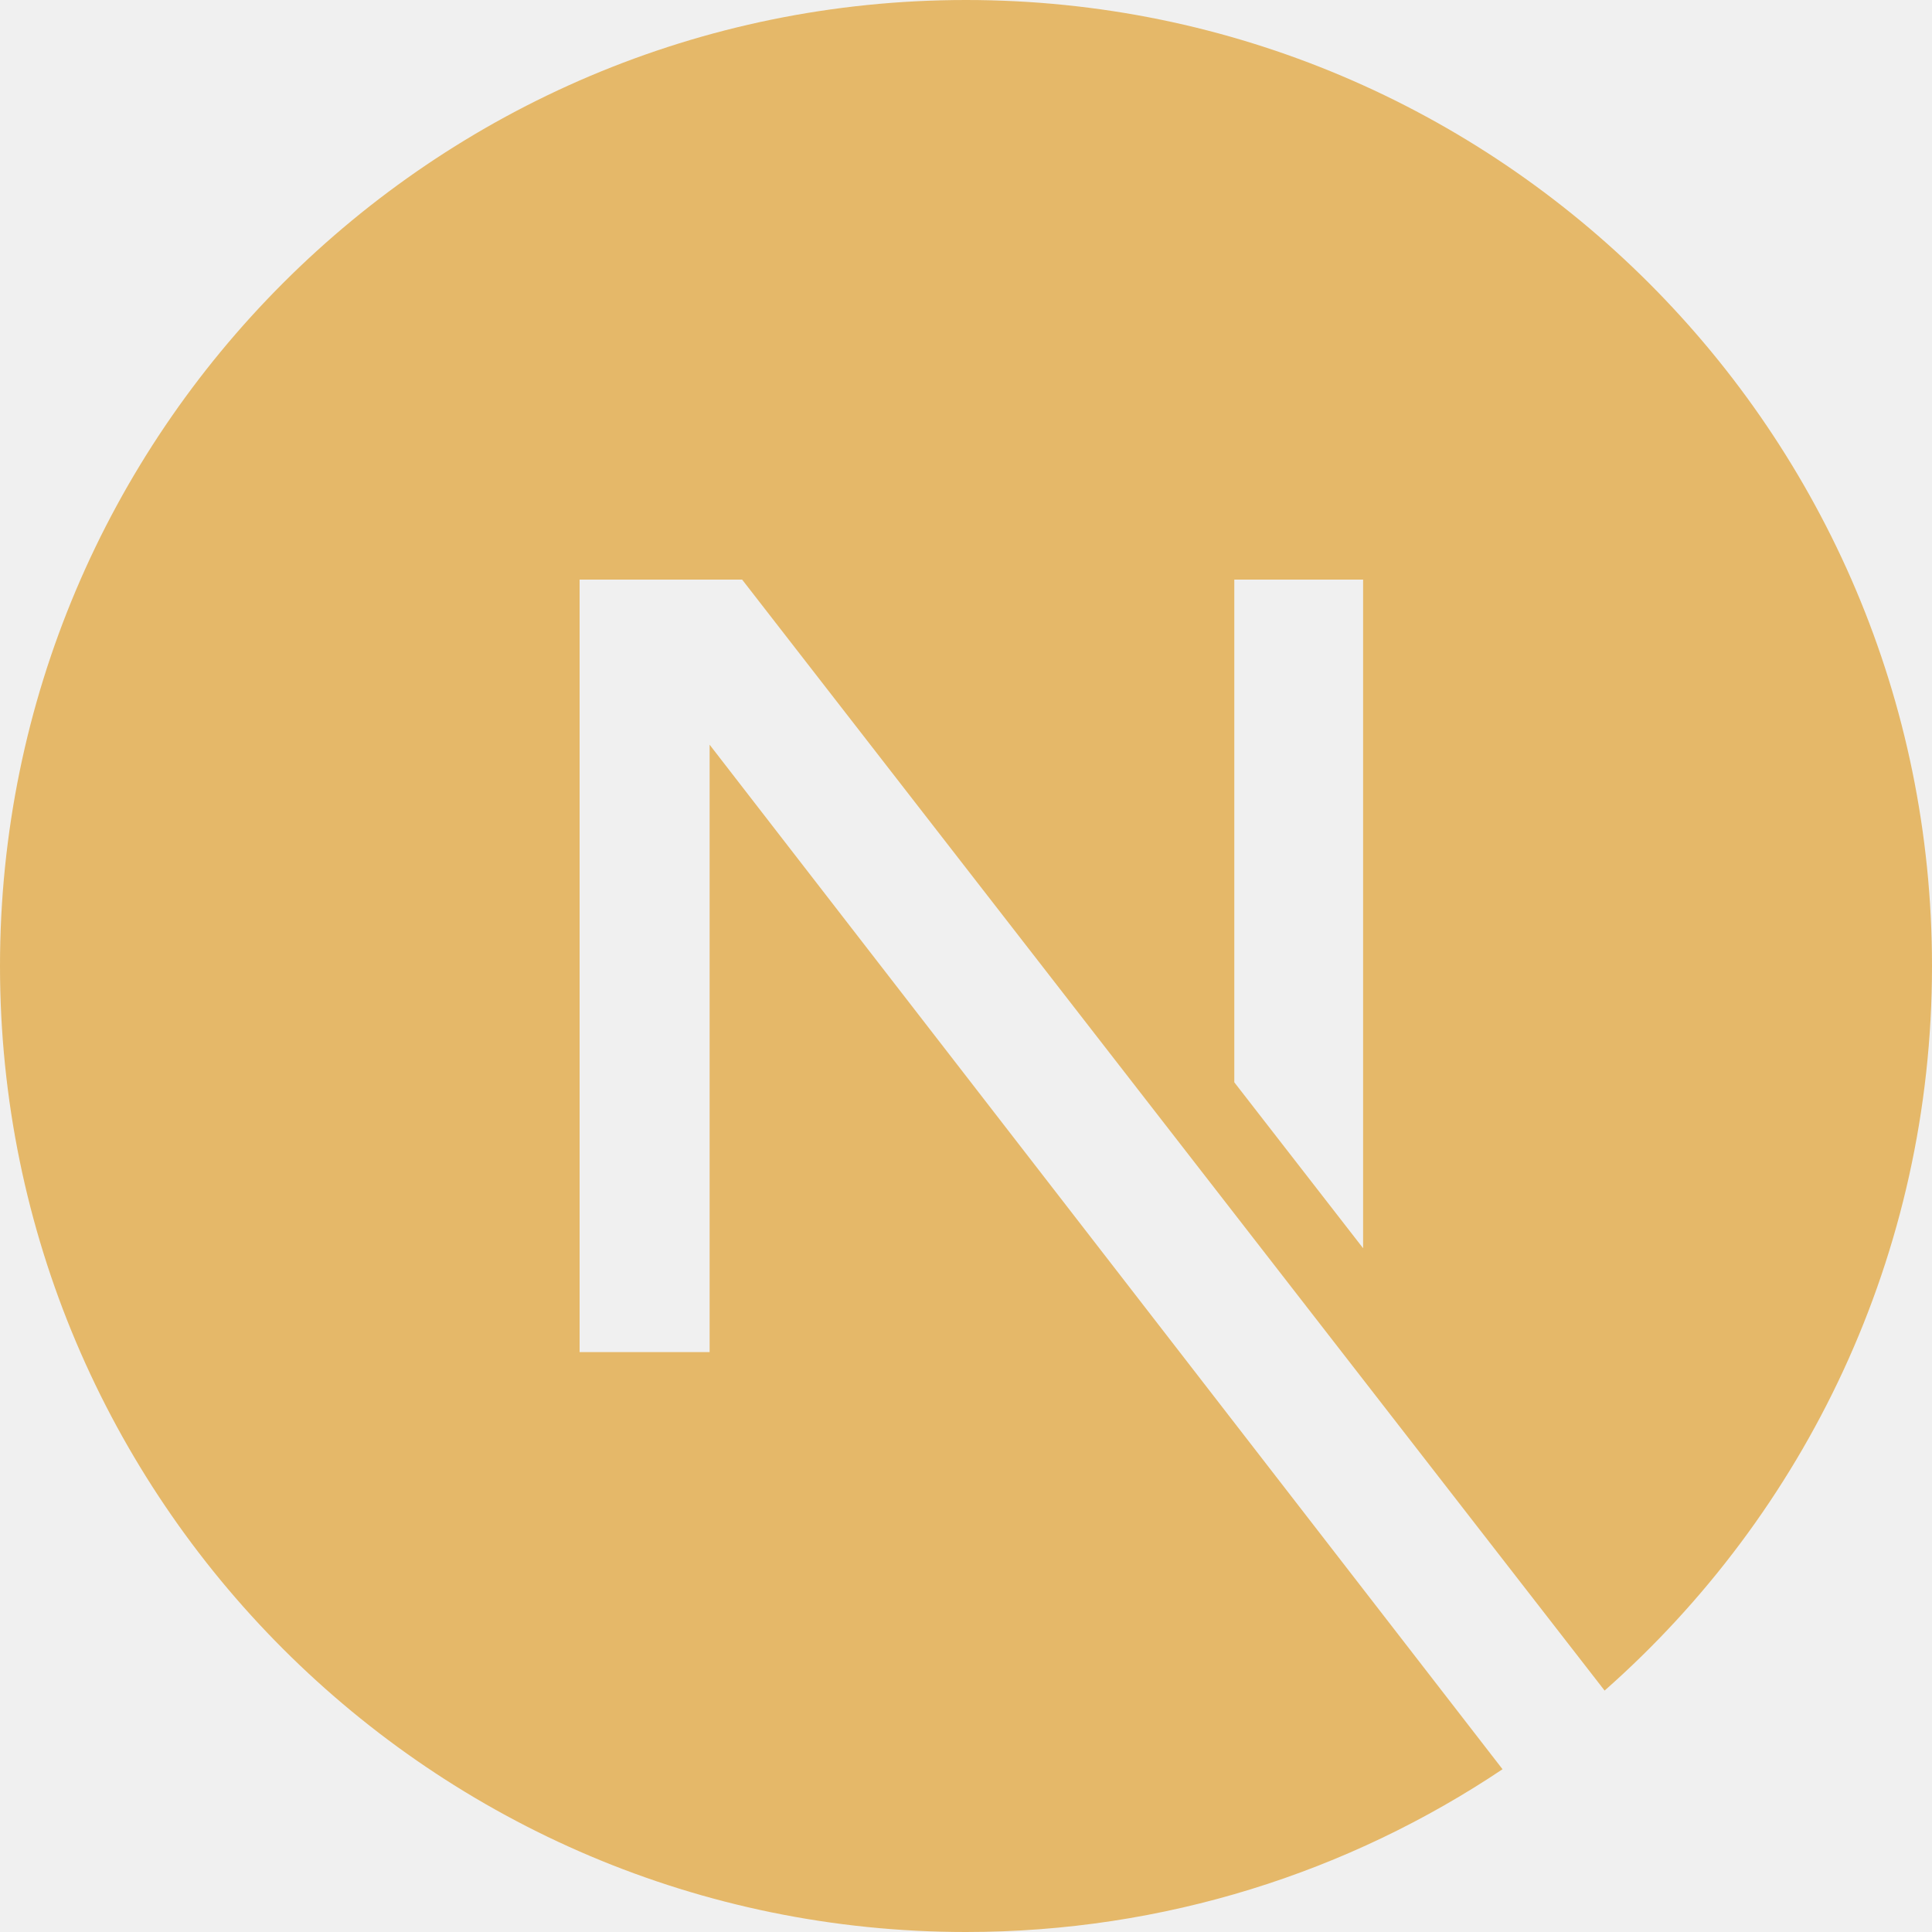
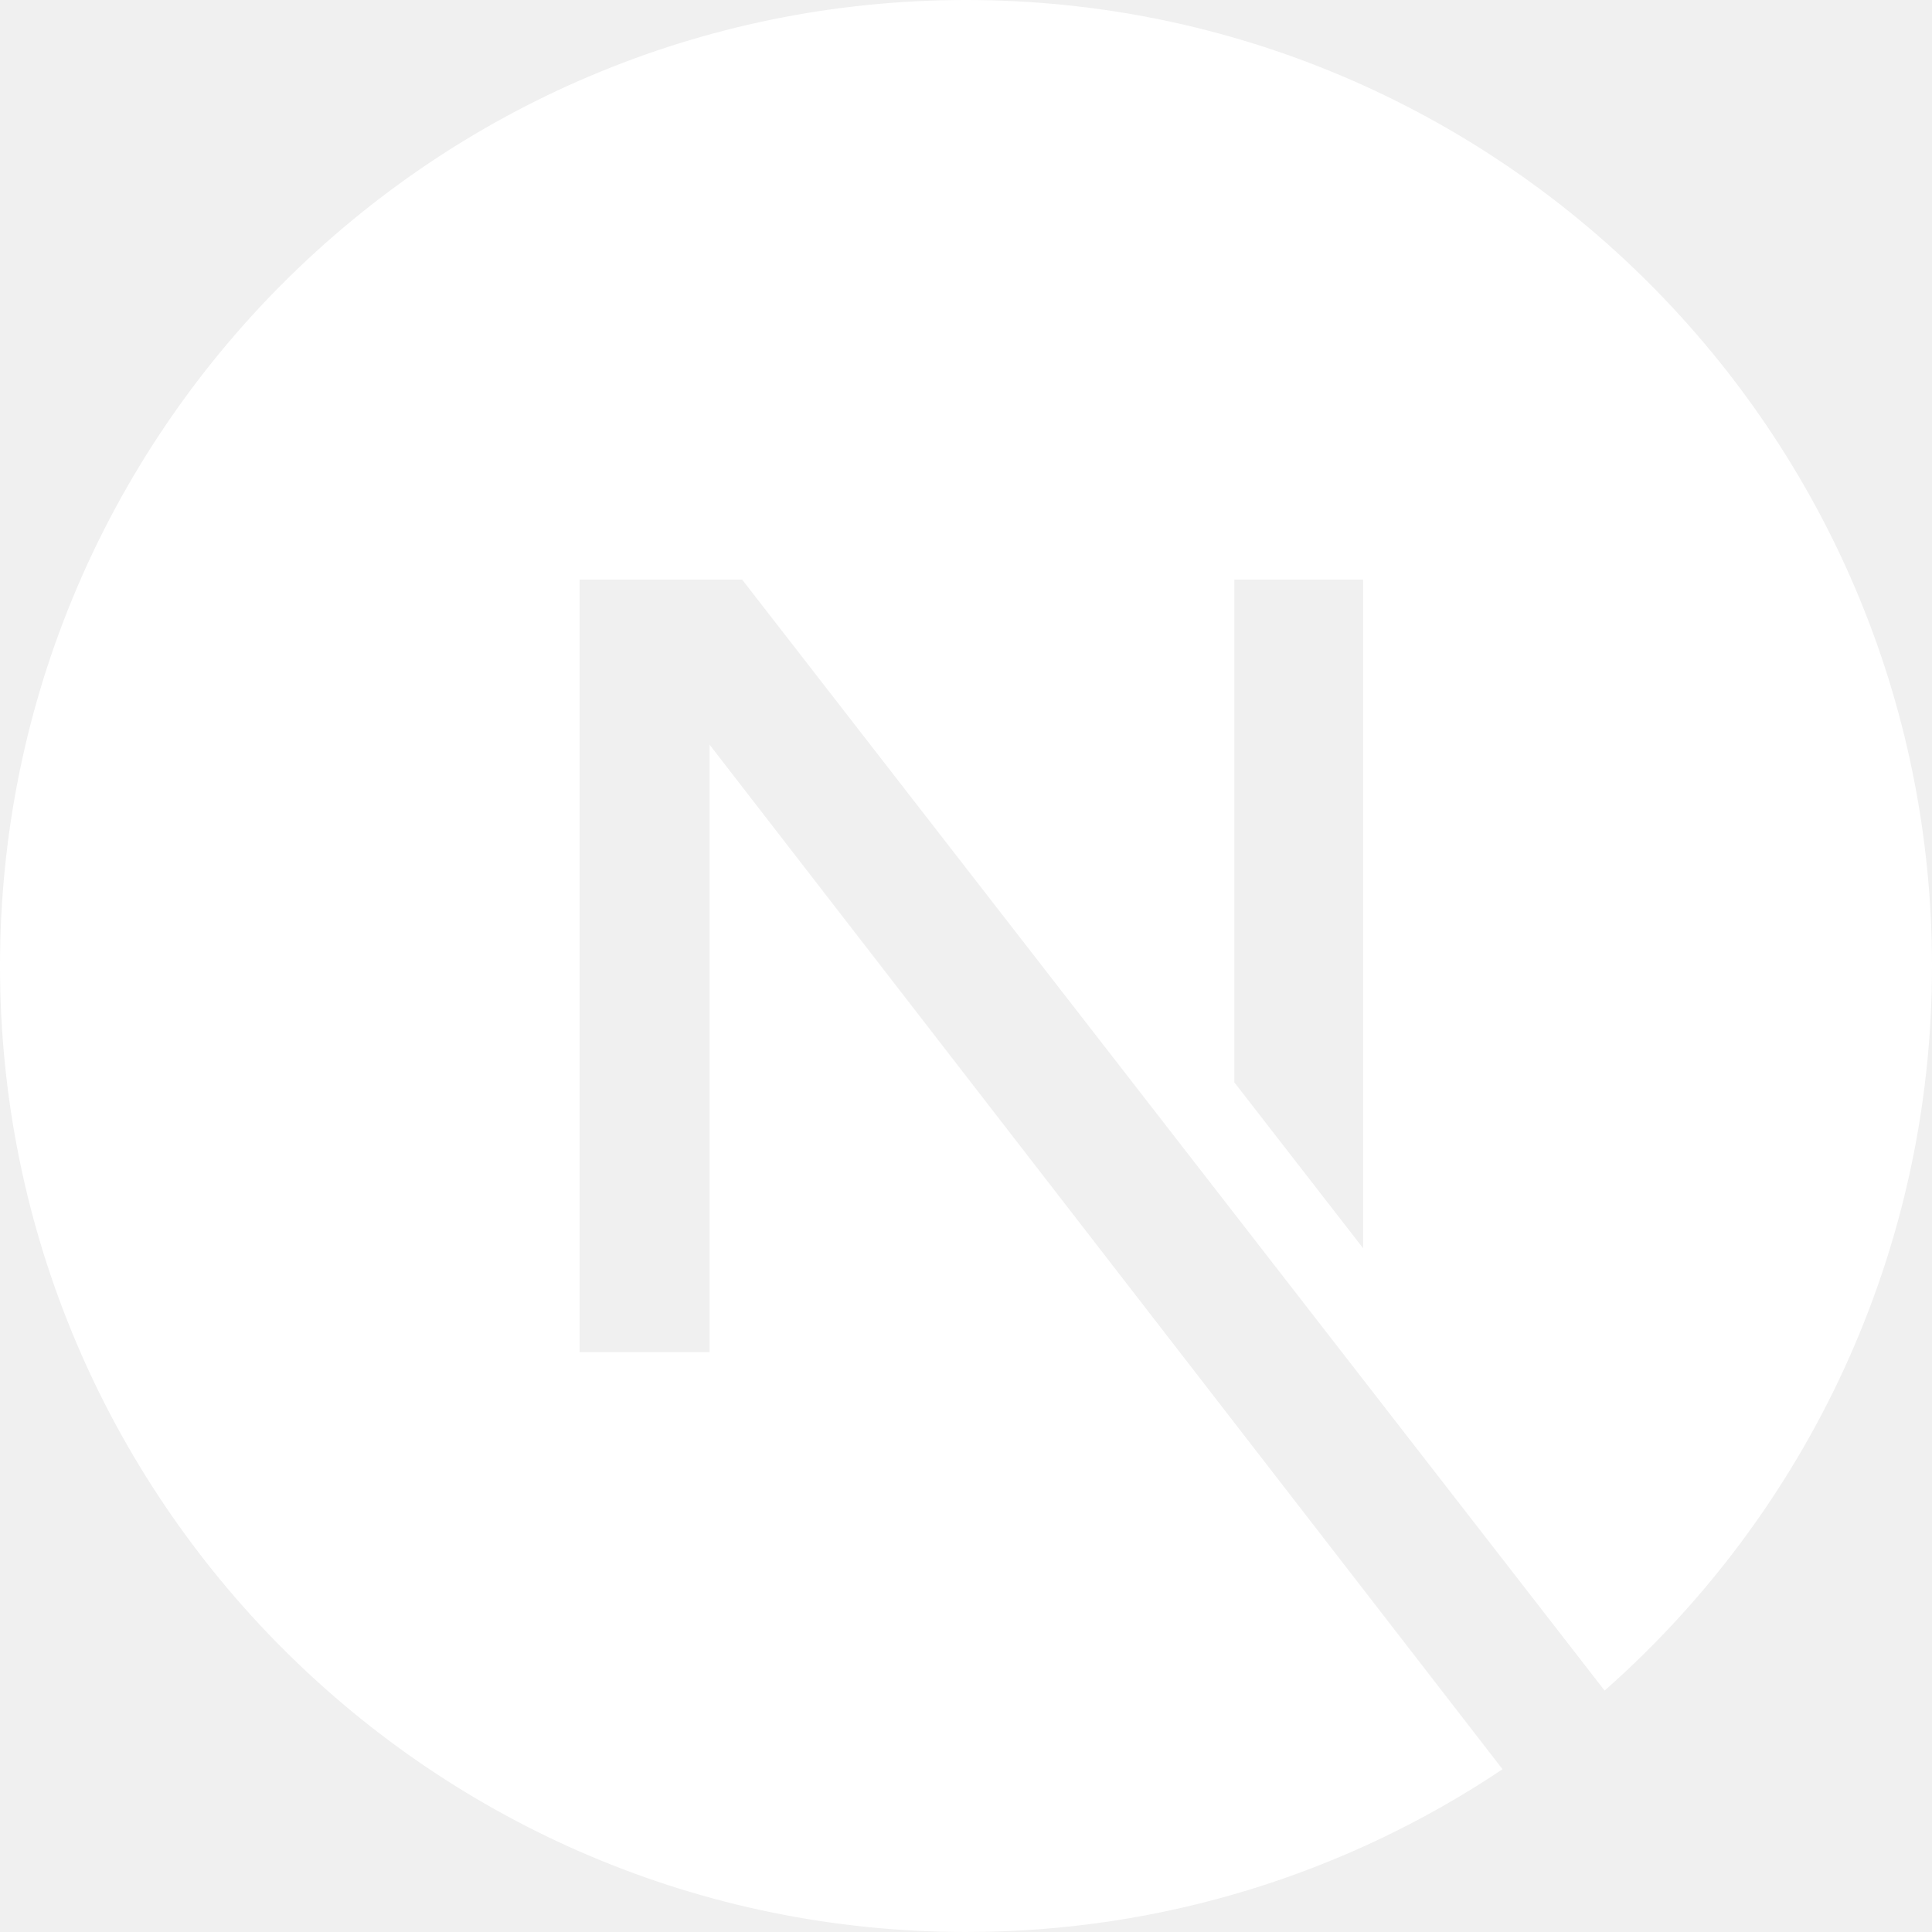
- <svg xmlns="http://www.w3.org/2000/svg" fill="#E5B869" role="img" viewBox="0 0 24 24">
+ <svg xmlns="http://www.w3.org/2000/svg" fill="#FFFFFF" role="img" viewBox="0 0 24 24">
  <path d="M18.665 21.978C16.758 23.255 14.465 24 12 24 5.377 24 0 18.623 0 12S5.377 0 12 0s12 5.377 12 12c0 3.583-1.574 6.801-4.067 9.001L9.219 7.2H7.2v9.596h1.615V9.251l9.85 12.727Zm-3.332-8.533 1.6 2.061V7.2h-1.6v6.245Z" />
</svg>
